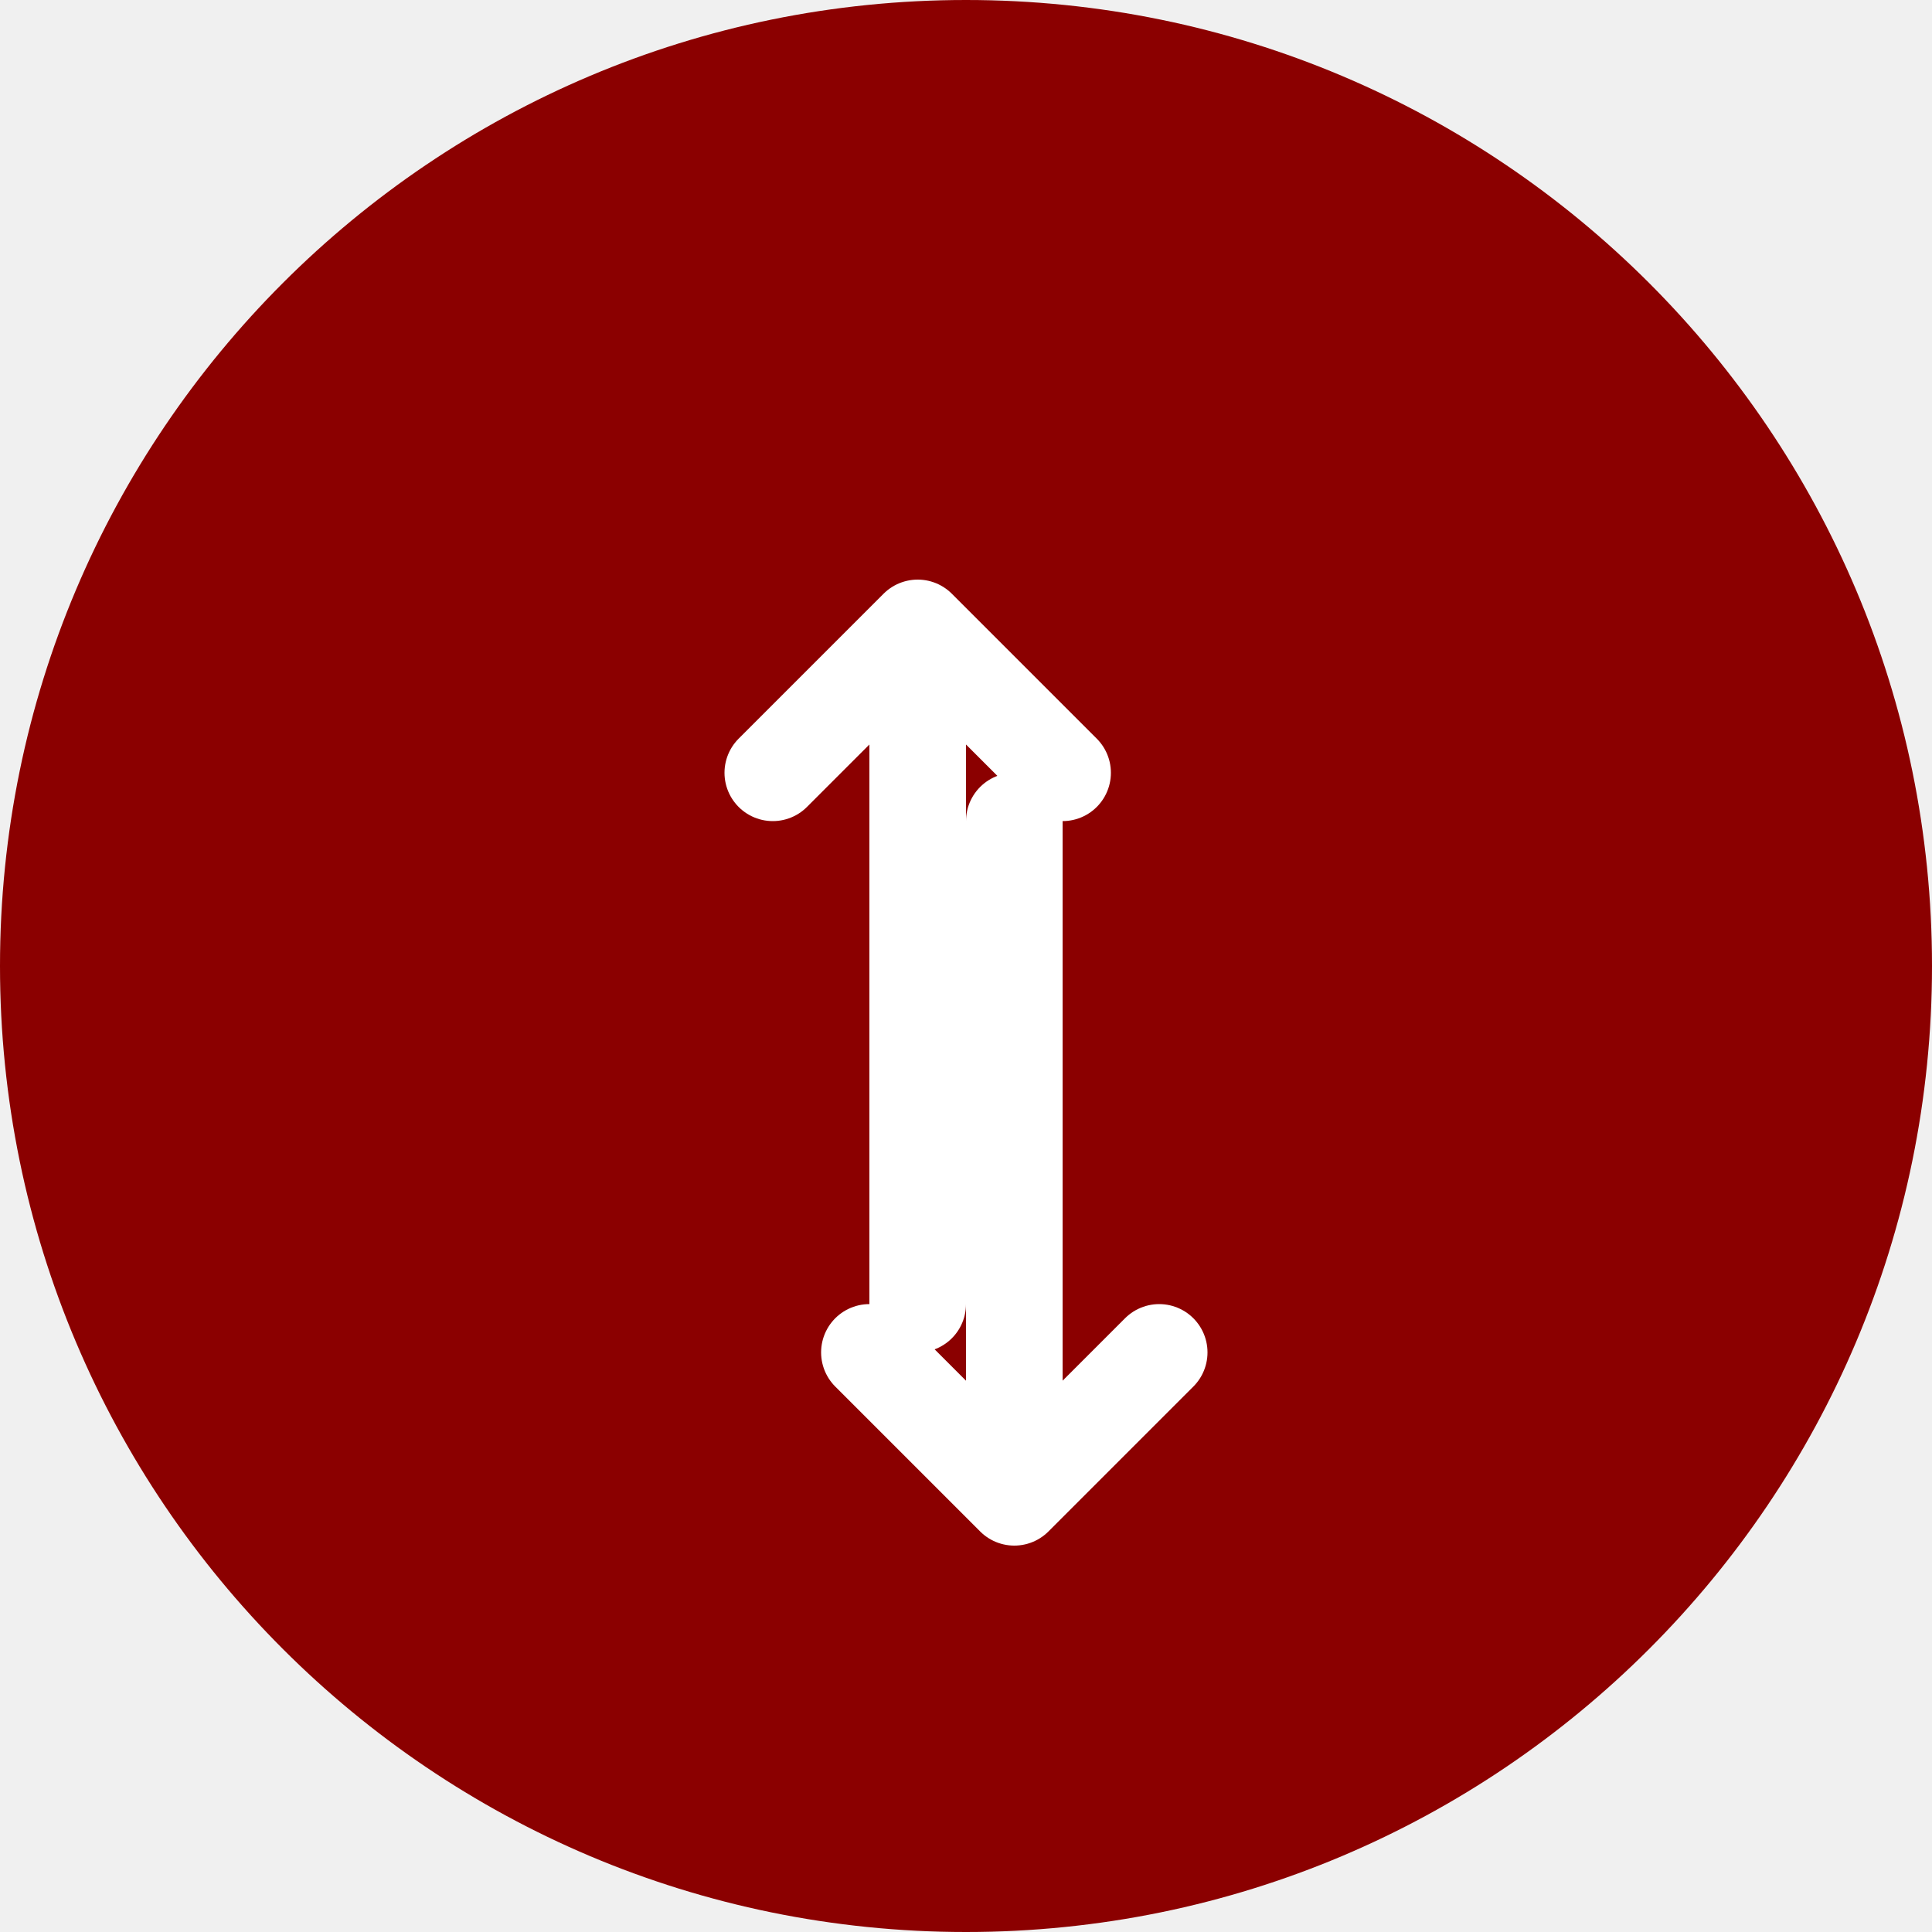
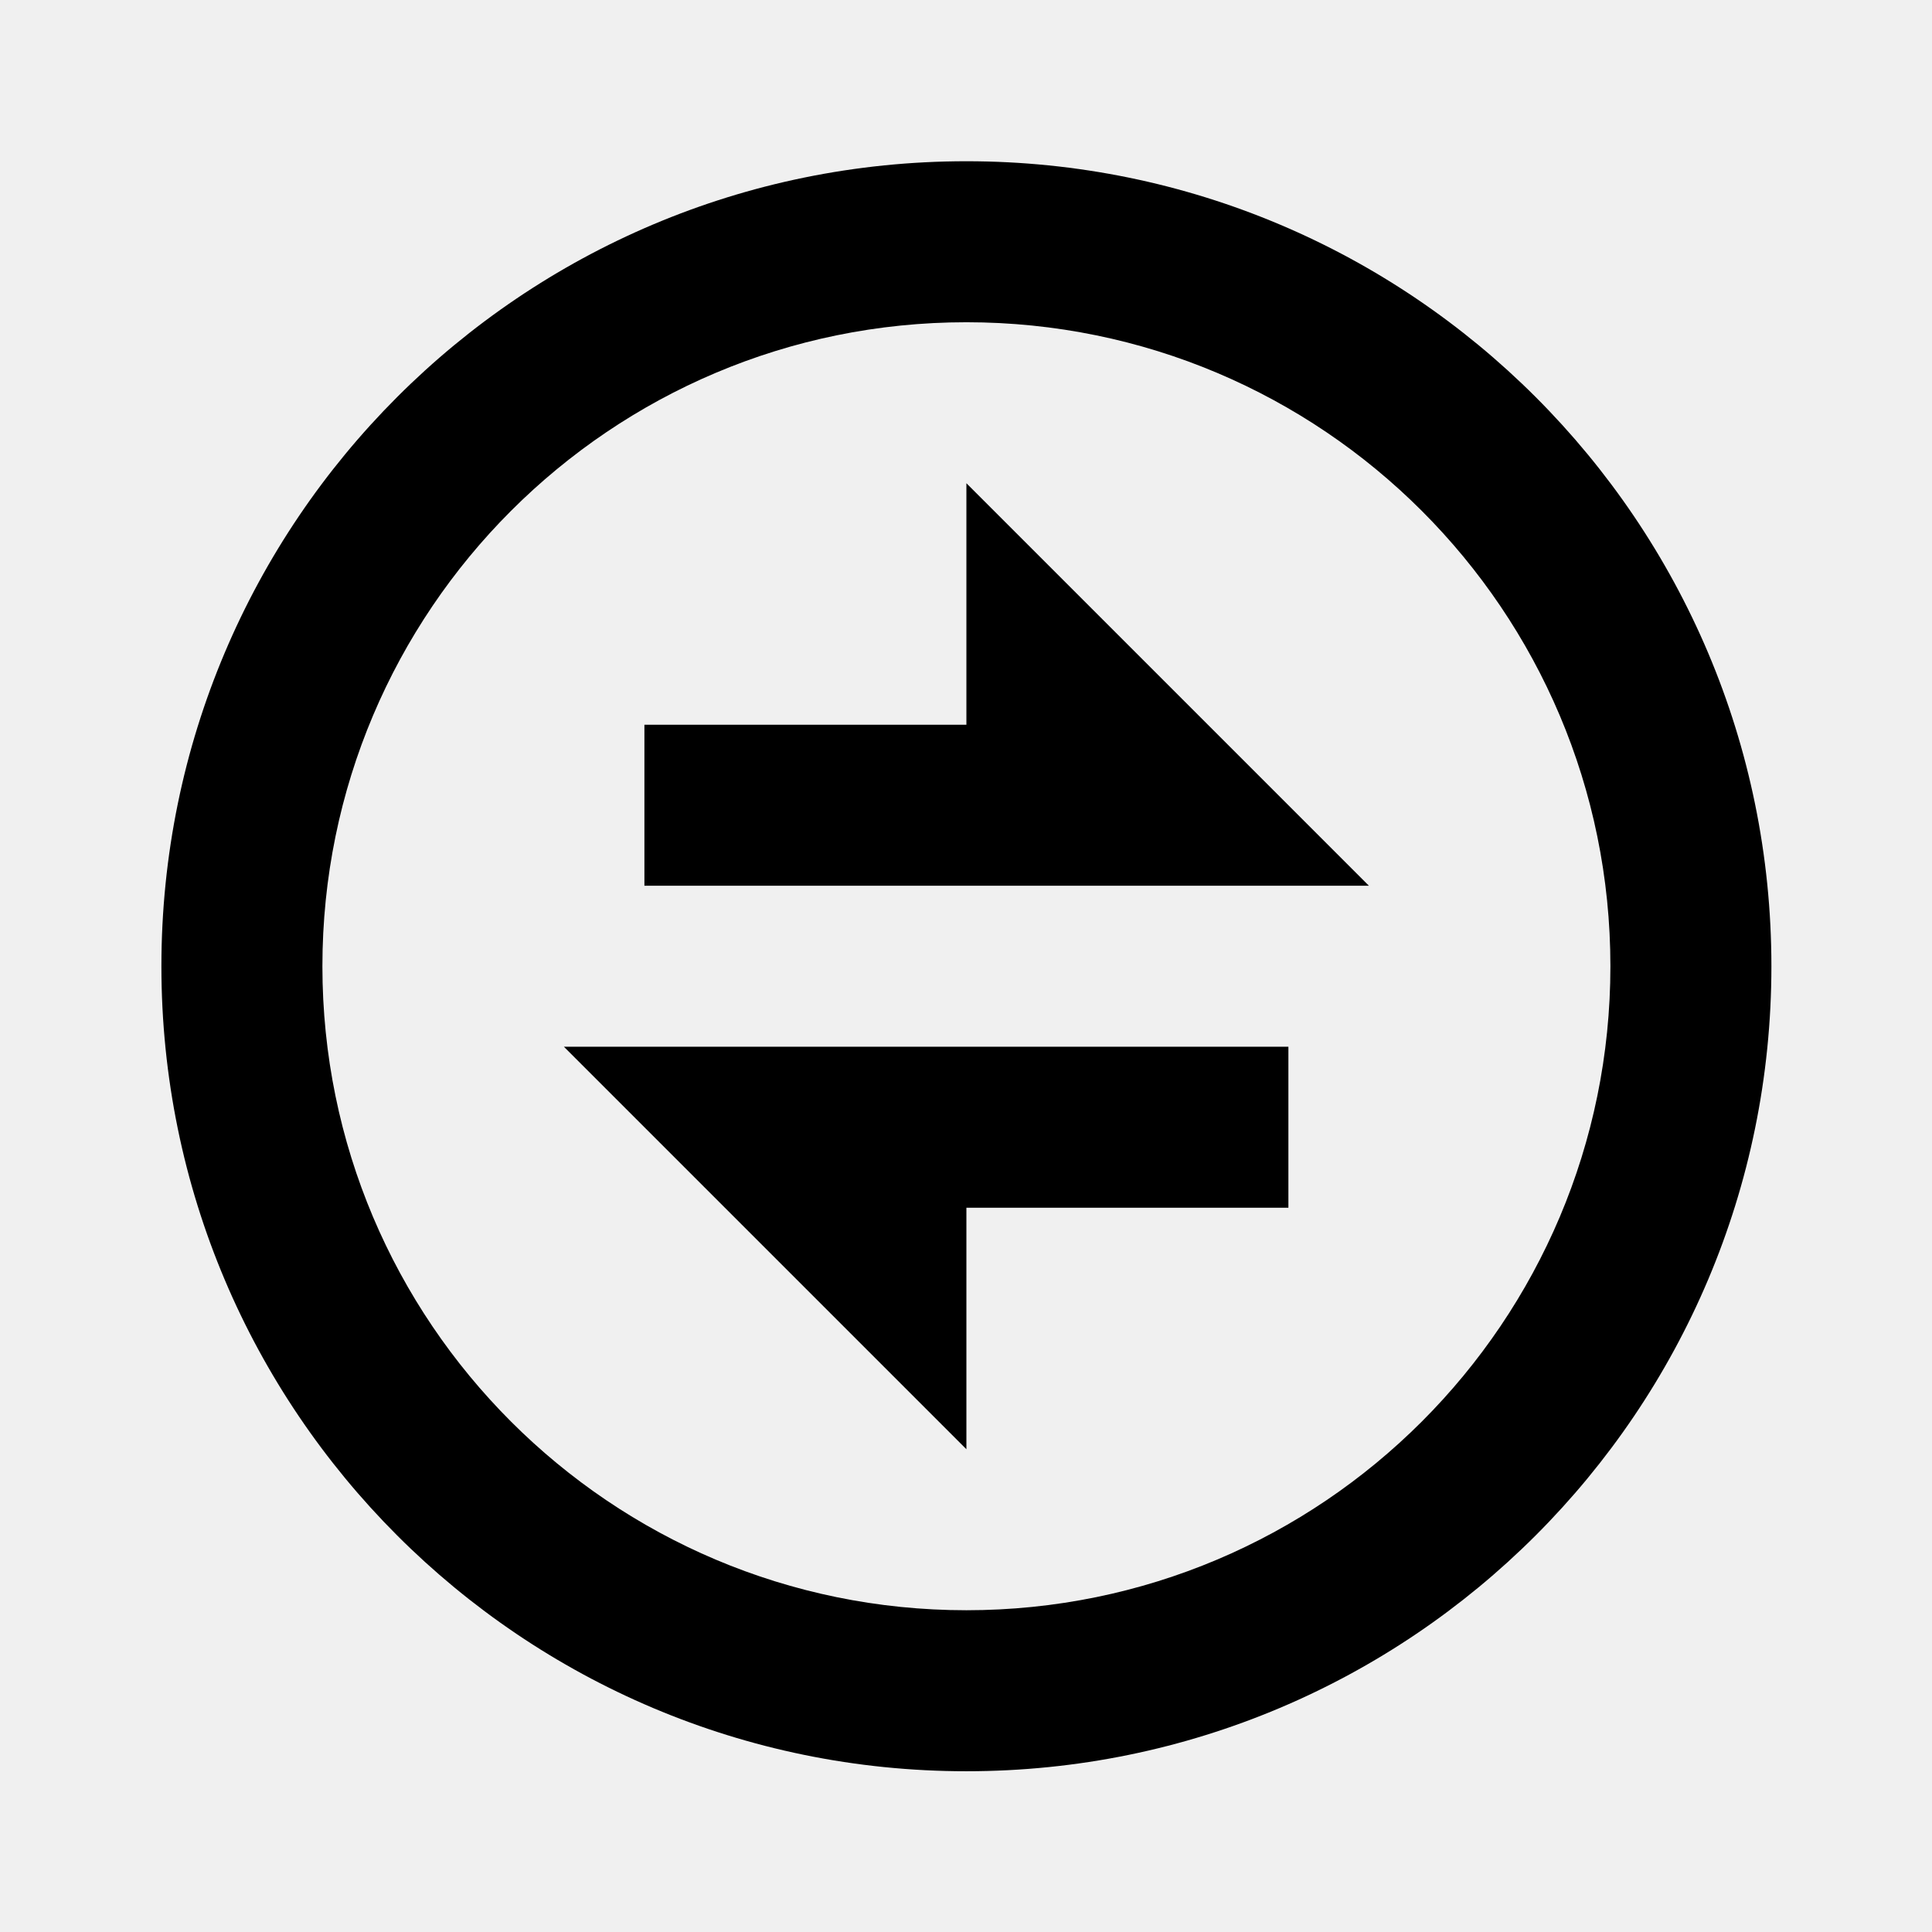
- <svg xmlns="http://www.w3.org/2000/svg" viewBox="0 0 40 40" width="40" height="40">
-   <circle cx="20" cy="20" r="20" fill="#8B0000" />
-   <g transform="translate(10, 12)" fill="none" stroke="white" stroke-width="2" stroke-linecap="round" stroke-linejoin="round">
-     <path d="M6 4L9 1 12 4" />
-     <path d="M9 2v13" />
-     <path d="M14 16L11 19 8 16" />
-     <path d="M11 18V5" />
-   </g>
+ <svg xmlns="http://www.w3.org/2000/svg" viewBox="0 0 24 24" width="24" height="24" fill="currentColor">
+   <path d="M12.005 22.003C6.482 22.003 2.005 17.526 2.005 12.003C2.005 6.48 6.482 2.003 12.005 2.003C17.528 2.003 22.005 6.48 22.005 12.003C22.005 17.526 17.528 22.003 12.005 22.003ZM12.005 20.003C16.423 20.003 20.005 16.421 20.005 12.003C20.005 7.584 16.423 4.003 12.005 4.003C7.587 4.003 4.005 7.584 4.005 12.003C4.005 16.421 7.587 20.003 12.005 20.003ZM7.005 13.003H16.005V15.003H12.005V18.003L7.005 13.003ZM12.005 9.003V6.003L17.005 11.003H8.005V9.003H12.005Z" />
</svg>
